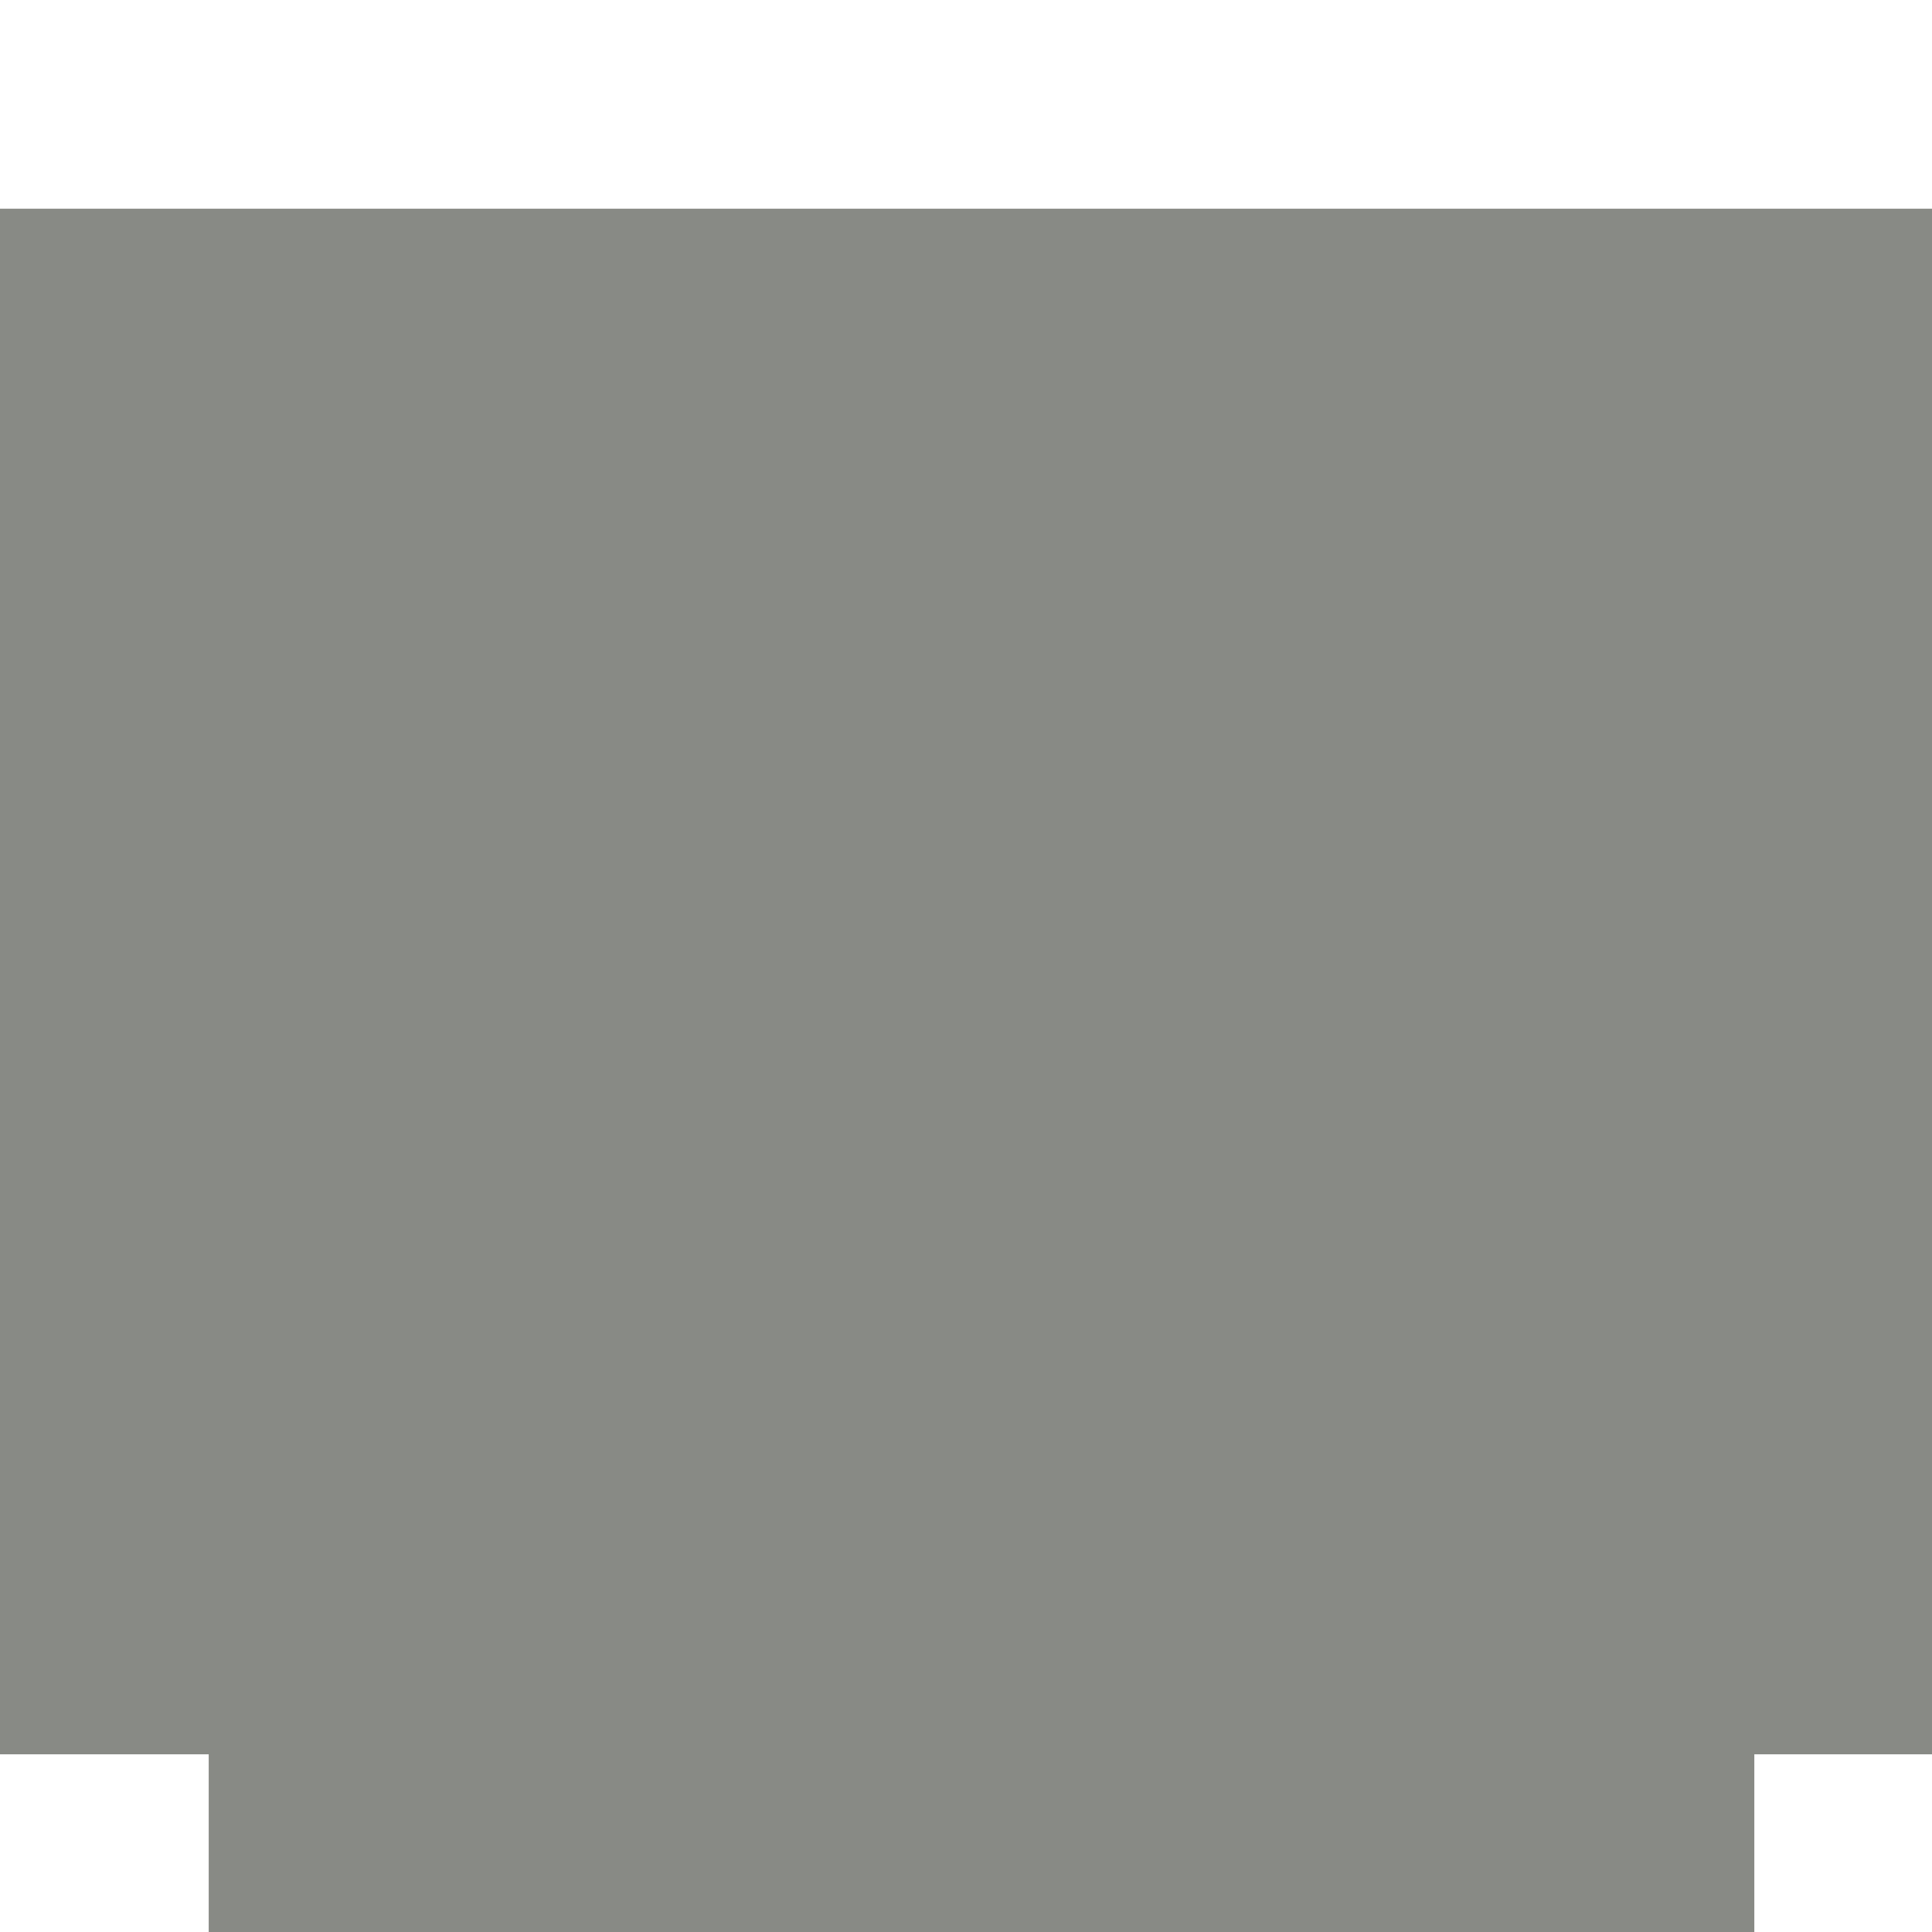
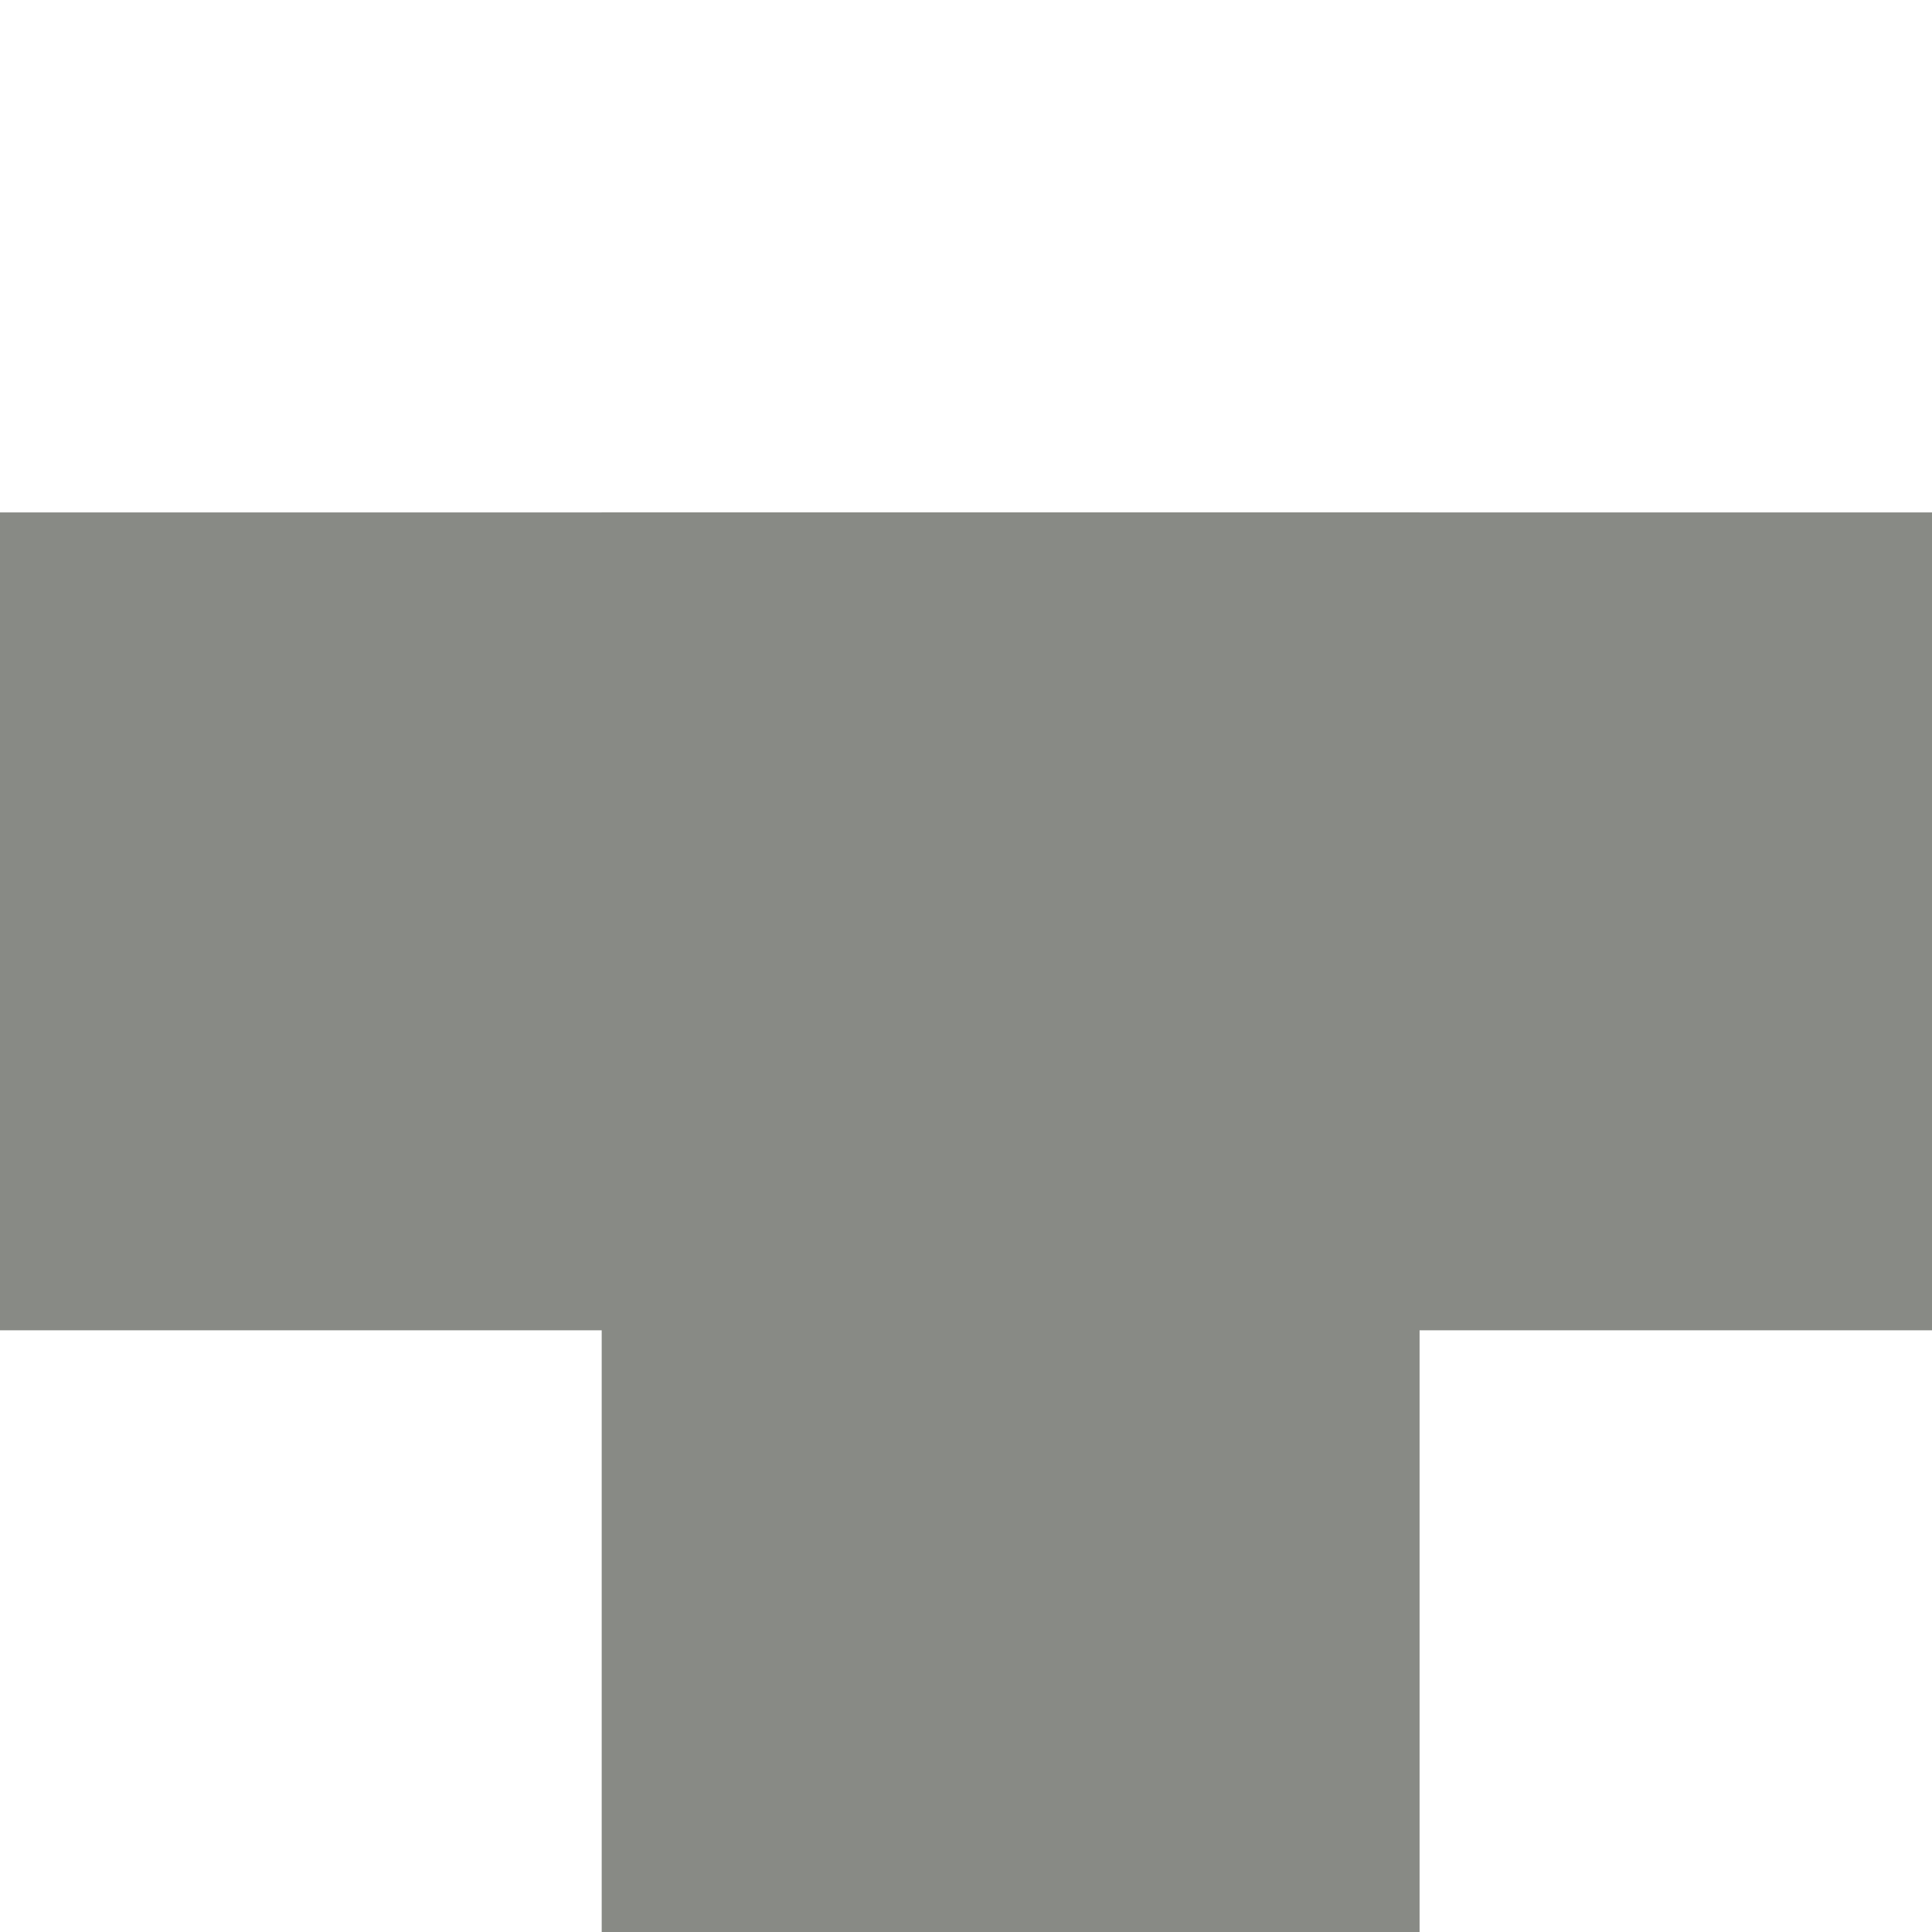
- <svg xmlns="http://www.w3.org/2000/svg" version="1.1" height="177.165px" width="177.165px" id="svg1">
+ <svg xmlns="http://www.w3.org/2000/svg" id="svg1" width="177.165px" height="177.165px" version="1.1">
  <defs id="defs3">
    <defs id="defs828">
      <defs id="defs829" />
      <defs id="defs837" />
    </defs>
  </defs>
-   <g style="fill:#888a85;fill-opacity:1" transform="translate(-177.1653,531.4961)" id="g8273">
-     <g style="fill:#888a85;fill-opacity:1" id="g8257">
-       <path id="rect2083" d="M -87.16,-512.357 C -126.42,-512.357 -158.026,-480.751 -158.026,-441.491 C -158.026,-264.326 -158.026,-87.16 -158.026,90.005 C -158.026,129.265 -126.42,160.871 -87.16,160.871 C 90.005,160.871 267.171,160.871 444.336,160.871 C 483.596,160.871 515.202,129.265 515.202,90.005 C 515.202,-87.16 515.202,-264.326 515.202,-441.491 C 515.202,-480.751 483.596,-512.357 444.336,-512.357 C 267.171,-512.357 90.005,-512.357 -87.16,-512.357 z M -16.294,-370.625 C 54.572,-370.625 125.438,-370.625 196.304,-370.625 C 196.304,-299.759 196.304,-228.893 196.304,-158.026 C 125.438,-158.026 54.572,-158.026 -16.294,-158.026 C -16.294,-228.893 -16.294,-299.759 -16.294,-370.625 z M 338.037,-370.625 C 349.848,-370.625 361.659,-370.625 373.47,-370.625 C 373.47,-299.759 373.47,-228.893 373.47,-158.026 C 361.659,-158.026 349.848,-158.026 338.037,-158.026 C 338.037,-228.893 338.037,-299.759 338.037,-370.625 z M -16.294,-16.294 C 54.572,-16.294 125.438,-16.294 196.304,-16.294 C 196.304,-4.483 196.304,7.328 196.304,19.139 C 125.438,19.139 54.572,19.139 -16.294,19.139 C -16.294,7.328 -16.294,-4.483 -16.294,-16.294 z M 338.037,-16.294 C 349.848,-16.294 361.659,-16.294 373.47,-16.294 C 373.47,-4.483 373.47,7.328 373.47,19.139 C 361.659,19.139 349.848,19.139 338.037,19.139 C 338.037,7.328 338.037,-4.483 338.037,-16.294 z " style="fill:#888a85;fill-opacity:1;stroke:none;stroke-width:6.25;stroke-linecap:round;stroke-linejoin:round;stroke-miterlimit:4;stroke-dasharray:none;stroke-opacity:1" />
-       <path id="rect2055" d="M -88.583,-496.063 C -118.028,-496.063 -141.732,-472.358 -141.732,-442.913 L -141.732,88.583 C -141.732,118.028 -118.028,141.732 -88.583,141.732 L 442.913,141.732 C 472.358,141.732 496.063,118.028 496.063,88.583 L 496.063,-442.913 C 496.063,-472.358 472.358,-496.063 442.913,-496.063 L -88.583,-496.063 z M -35.433,-389.764 L 212.598,-389.764 L 212.598,-141.732 L -35.433,-141.732 L -35.433,-389.764 z M 318.898,-389.764 L 389.764,-389.764 L 389.764,-141.732 L 318.898,-141.732 L 318.898,-389.764 z M -35.433,-35.433 L 212.598,-35.433 L 212.598,35.433 L -35.433,35.433 L -35.433,-35.433 z M 318.898,-35.433 L 389.764,-35.433 L 389.764,35.433 L 318.898,35.433 L 318.898,-35.433 z " style="fill:#888a85;fill-opacity:1;stroke:none;stroke-width:6.25;stroke-linecap:round;stroke-linejoin:round;stroke-miterlimit:4;stroke-dasharray:none;stroke-opacity:1" />
-       <path id="rect2069" d="M -88.583,-478.346 C -108.213,-478.346 -124.016,-462.543 -124.016,-442.913 L -124.016,88.583 C -124.016,108.213 -108.213,124.016 -88.583,124.016 L 442.913,124.016 C 462.543,124.016 478.346,108.213 478.346,88.583 L 478.346,-442.913 C 478.346,-462.543 462.543,-478.346 442.913,-478.346 L -88.583,-478.346 z M -53.15,-407.48 L 230.315,-407.48 L 230.315,-124.016 L -53.15,-124.016 L -53.15,-407.48 z M 301.181,-407.48 L 407.48,-407.48 L 407.48,-124.016 L 301.181,-124.016 L 301.181,-407.48 z M -53.15,-53.15 L 230.315,-53.15 L 230.315,53.15 L -53.15,53.15 L -53.15,-53.15 z M 301.181,-53.15 L 407.48,-53.15 L 407.48,53.15 L 301.181,53.15 L 301.181,-53.15 z " style="fill:#888a85;fill-opacity:1;stroke:none;stroke-width:6.25;stroke-linecap:round;stroke-linejoin:round;stroke-miterlimit:4;stroke-dasharray:none;stroke-opacity:1" />
-       <path id="rect5074" d="M -77.967,-467.731 C -97.57,-467.731 -113.4,-451.901 -113.4,-432.298 L -113.4,63.765 C -113.4,78.336 -103.227,88.225 -90.701,93.662 C -93.663,90.523 -95.683,86.159 -95.683,81.482 L -95.683,-432.298 C -95.683,-442.018 -87.687,-450.014 -77.967,-450.014 L 435.813,-450.014 C 440.49,-450.014 444.854,-447.994 447.993,-445.031 C 442.556,-457.558 432.667,-467.731 418.096,-467.731 L -77.967,-467.731 z " style="fill:#888a85;fill-opacity:1;stroke:none;stroke-width:6.25;stroke-linecap:round;stroke-linejoin:round;stroke-miterlimit:4;stroke-dasharray:none;stroke-opacity:1" />
-       <path id="rect5084" d="M 235.948,-409.045 C 238.949,-405.865 240.931,-401.602 240.931,-396.865 L 240.931,-131.117 C 240.931,-121.27 233.061,-113.4 223.214,-113.4 L -42.534,-113.4 C -47.272,-113.4 -51.534,-115.382 -54.714,-118.383 C -49.277,-105.856 -39.388,-95.683 -24.817,-95.683 L 223.214,-95.683 C 242.817,-95.683 258.647,-111.513 258.647,-131.117 L 258.647,-379.148 C 258.647,-393.719 248.475,-403.608 235.948,-409.045 z " style="fill:#888a85;fill-opacity:1;stroke:none;stroke-width:6.25;stroke-linecap:round;stroke-linejoin:round;stroke-miterlimit:4;stroke-dasharray:none;stroke-opacity:1" />
-       <path id="rect5815" d="M 413.113,-409.045 C 416.114,-405.865 418.096,-401.602 418.096,-396.865 L 418.096,-131.117 C 418.096,-121.27 410.226,-113.4 400.38,-113.4 L 311.797,-113.4 C 307.059,-113.4 302.796,-115.382 299.617,-118.383 C 305.049,-105.867 314.955,-95.683 329.513,-95.683 L 400.38,-95.683 C 419.965,-95.683 435.813,-111.531 435.813,-131.117 L 435.813,-379.148 C 435.813,-393.706 425.629,-403.613 413.113,-409.045 z " style="fill:#888a85;fill-opacity:1;stroke:none;stroke-width:6.25;stroke-linecap:round;stroke-linejoin:round;stroke-miterlimit:4;stroke-dasharray:none;stroke-opacity:1" />
-       <path id="rect5817" d="M 413.113,-54.714 C 416.114,-51.534 418.096,-47.272 418.096,-42.534 L 418.096,46.049 C 418.096,55.895 410.226,63.765 400.38,63.765 L 311.797,63.765 C 307.059,63.765 302.796,61.784 299.617,58.783 C 305.08,71.37 314.872,81.482 329.513,81.482 L 400.38,81.482 C 420.077,81.482 435.813,65.747 435.813,46.049 L 435.813,-24.817 C 435.813,-39.459 425.701,-49.251 413.113,-54.714 z " style="fill:#888a85;fill-opacity:1;stroke:none;stroke-width:6.25;stroke-linecap:round;stroke-linejoin:round;stroke-miterlimit:4;stroke-dasharray:none;stroke-opacity:1" />
-       <path id="rect5819" d="M 235.948,-54.714 C 238.949,-51.534 240.931,-47.272 240.931,-42.534 C 240.931,-13.006 240.931,16.521 240.931,46.049 C 240.931,55.895 233.061,63.765 223.214,63.765 C 134.631,63.765 46.049,63.765 -42.534,63.765 C -47.272,63.765 -51.534,61.784 -54.714,58.783 C -49.251,71.37 -39.459,81.482 -24.817,81.482 C 57.86,81.482 140.537,81.482 223.214,81.482 C 242.912,81.482 258.647,65.747 258.647,46.049 C 258.647,22.427 258.647,-1.195 258.647,-24.817 C 258.647,-39.459 248.535,-49.251 235.948,-54.714 z " style="fill:#888a85;fill-opacity:1;stroke:none;stroke-width:6.25;stroke-linecap:round;stroke-linejoin:round;stroke-miterlimit:4;stroke-dasharray:none;stroke-opacity:1" />
-       <path id="path6556" d="M 439.592,-478.346 C 451.31,-478.346 460.63,-469.026 460.63,-457.308 C 460.63,-276.452 460.63,-95.595 460.63,85.261 C 460.63,96.979 451.31,106.299 439.592,106.299 C 258.735,106.299 77.879,106.299 -102.977,106.299 C -114.696,106.299 -124.016,96.979 -124.016,85.261 C -124.016,86.368 -124.016,87.475 -124.016,88.583 C -124.016,108.213 -108.213,124.016 -88.583,124.016 C 88.583,124.016 265.748,124.016 442.913,124.016 C 462.543,124.016 478.346,108.213 478.346,88.583 C 478.346,-88.583 478.346,-265.748 478.346,-442.913 C 478.346,-462.543 462.543,-478.346 442.913,-478.346 C 441.806,-478.346 440.699,-478.346 439.592,-478.346 z " style="fill:#888a85;fill-opacity:1;stroke:none;stroke-width:6.25;stroke-linecap:round;stroke-linejoin:round;stroke-miterlimit:4;stroke-dasharray:none;stroke-opacity:1" />
-       <path id="rect7287" d="M -49.828,-70.866 C -61.546,-70.866 -70.866,-61.546 -70.866,-49.828 L -70.866,32.111 C -70.866,42.561 -63.084,50.296 -53.15,52.042 L -53.15,-53.15 L 229.208,-53.15 C 227.461,-63.084 219.726,-70.866 209.277,-70.866 L -49.828,-70.866 z " style="fill:#888a85;fill-opacity:1;stroke:none;stroke-width:6.25;stroke-linecap:round;stroke-linejoin:round;stroke-miterlimit:4;stroke-dasharray:none;stroke-opacity:1" />
-       <path id="rect7289" d="M -49.828,-425.197 C -61.546,-425.197 -70.866,-415.877 -70.866,-404.158 L -70.866,-145.054 C -70.866,-134.604 -63.084,-126.869 -53.15,-125.123 L -53.15,-407.48 L 229.208,-407.48 C 227.461,-417.414 219.726,-425.197 209.277,-425.197 L -49.828,-425.197 z " style="fill:#888a85;fill-opacity:1;stroke:none;stroke-width:6.25;stroke-linecap:round;stroke-linejoin:round;stroke-miterlimit:4;stroke-dasharray:none;stroke-opacity:1" />
-       <path id="rect7291" d="M 304.503,-425.197 C 292.785,-425.197 283.465,-415.877 283.465,-404.158 L 283.465,-145.054 C 283.465,-134.604 291.247,-126.869 301.181,-125.123 L 301.181,-407.48 L 406.373,-407.48 C 404.627,-417.414 396.892,-425.197 386.442,-425.197 L 304.503,-425.197 z " style="fill:#888a85;fill-opacity:1;stroke:none;stroke-width:6.25;stroke-linecap:round;stroke-linejoin:round;stroke-miterlimit:4;stroke-dasharray:none;stroke-opacity:1" />
-       <path id="rect7293" d="M 304.503,-70.866 C 292.785,-70.866 283.465,-61.546 283.465,-49.828 L 283.465,32.111 C 283.465,42.561 291.247,50.296 301.181,52.042 L 301.181,-53.15 L 406.373,-53.15 C 404.627,-63.084 396.892,-70.866 386.442,-70.866 L 304.503,-70.866 z " style="fill:#888a85;fill-opacity:1;stroke:none;stroke-width:6.25;stroke-linecap:round;stroke-linejoin:round;stroke-miterlimit:4;stroke-dasharray:none;stroke-opacity:1" />
-     </g>
-   </g>
+   <rect transform="scale(-1,-1)" y="-236.864" x="-120.051" height="179.75" width="54.75" id="rect6023-2" style="color:#000000;clip-rule:nonzero;display:inline;overflow:visible;visibility:visible;opacity:1;isolation:auto;mix-blend-mode:normal;color-interpolation:sRGB;color-interpolation-filters:linearRGB;solid-color:#000000;solid-opacity:1;fill:#888a85;fill-opacity:1;fill-rule:nonzero;stroke:#888a85;stroke-width:20.25;stroke-linecap:round;stroke-linejoin:miter;stroke-miterlimit:4;stroke-dasharray:none;stroke-dashoffset:0;stroke-opacity:1;marker:none;color-rendering:auto;image-rendering:auto;shape-rendering:auto;text-rendering:auto;enable-background:accumulate" />
+   <rect transform="matrix(0,-1,1,0,0,0)" style="color:#000000;clip-rule:nonzero;display:inline;overflow:visible;visibility:visible;opacity:1;isolation:auto;mix-blend-mode:normal;color-interpolation:sRGB;color-interpolation-filters:linearRGB;solid-color:#000000;solid-opacity:1;fill:#888a85;fill-opacity:1;fill-rule:nonzero;stroke:#888a85;stroke-width:20.25;stroke-linecap:round;stroke-linejoin:miter;stroke-miterlimit:4;stroke-dasharray:none;stroke-dashoffset:0;stroke-opacity:1;marker:none;color-rendering:auto;image-rendering:auto;shape-rendering:auto;text-rendering:auto;enable-background:accumulate" id="rect7217" width="54.75" height="179.75" x="-111.864" y="0.125" />
</svg>
